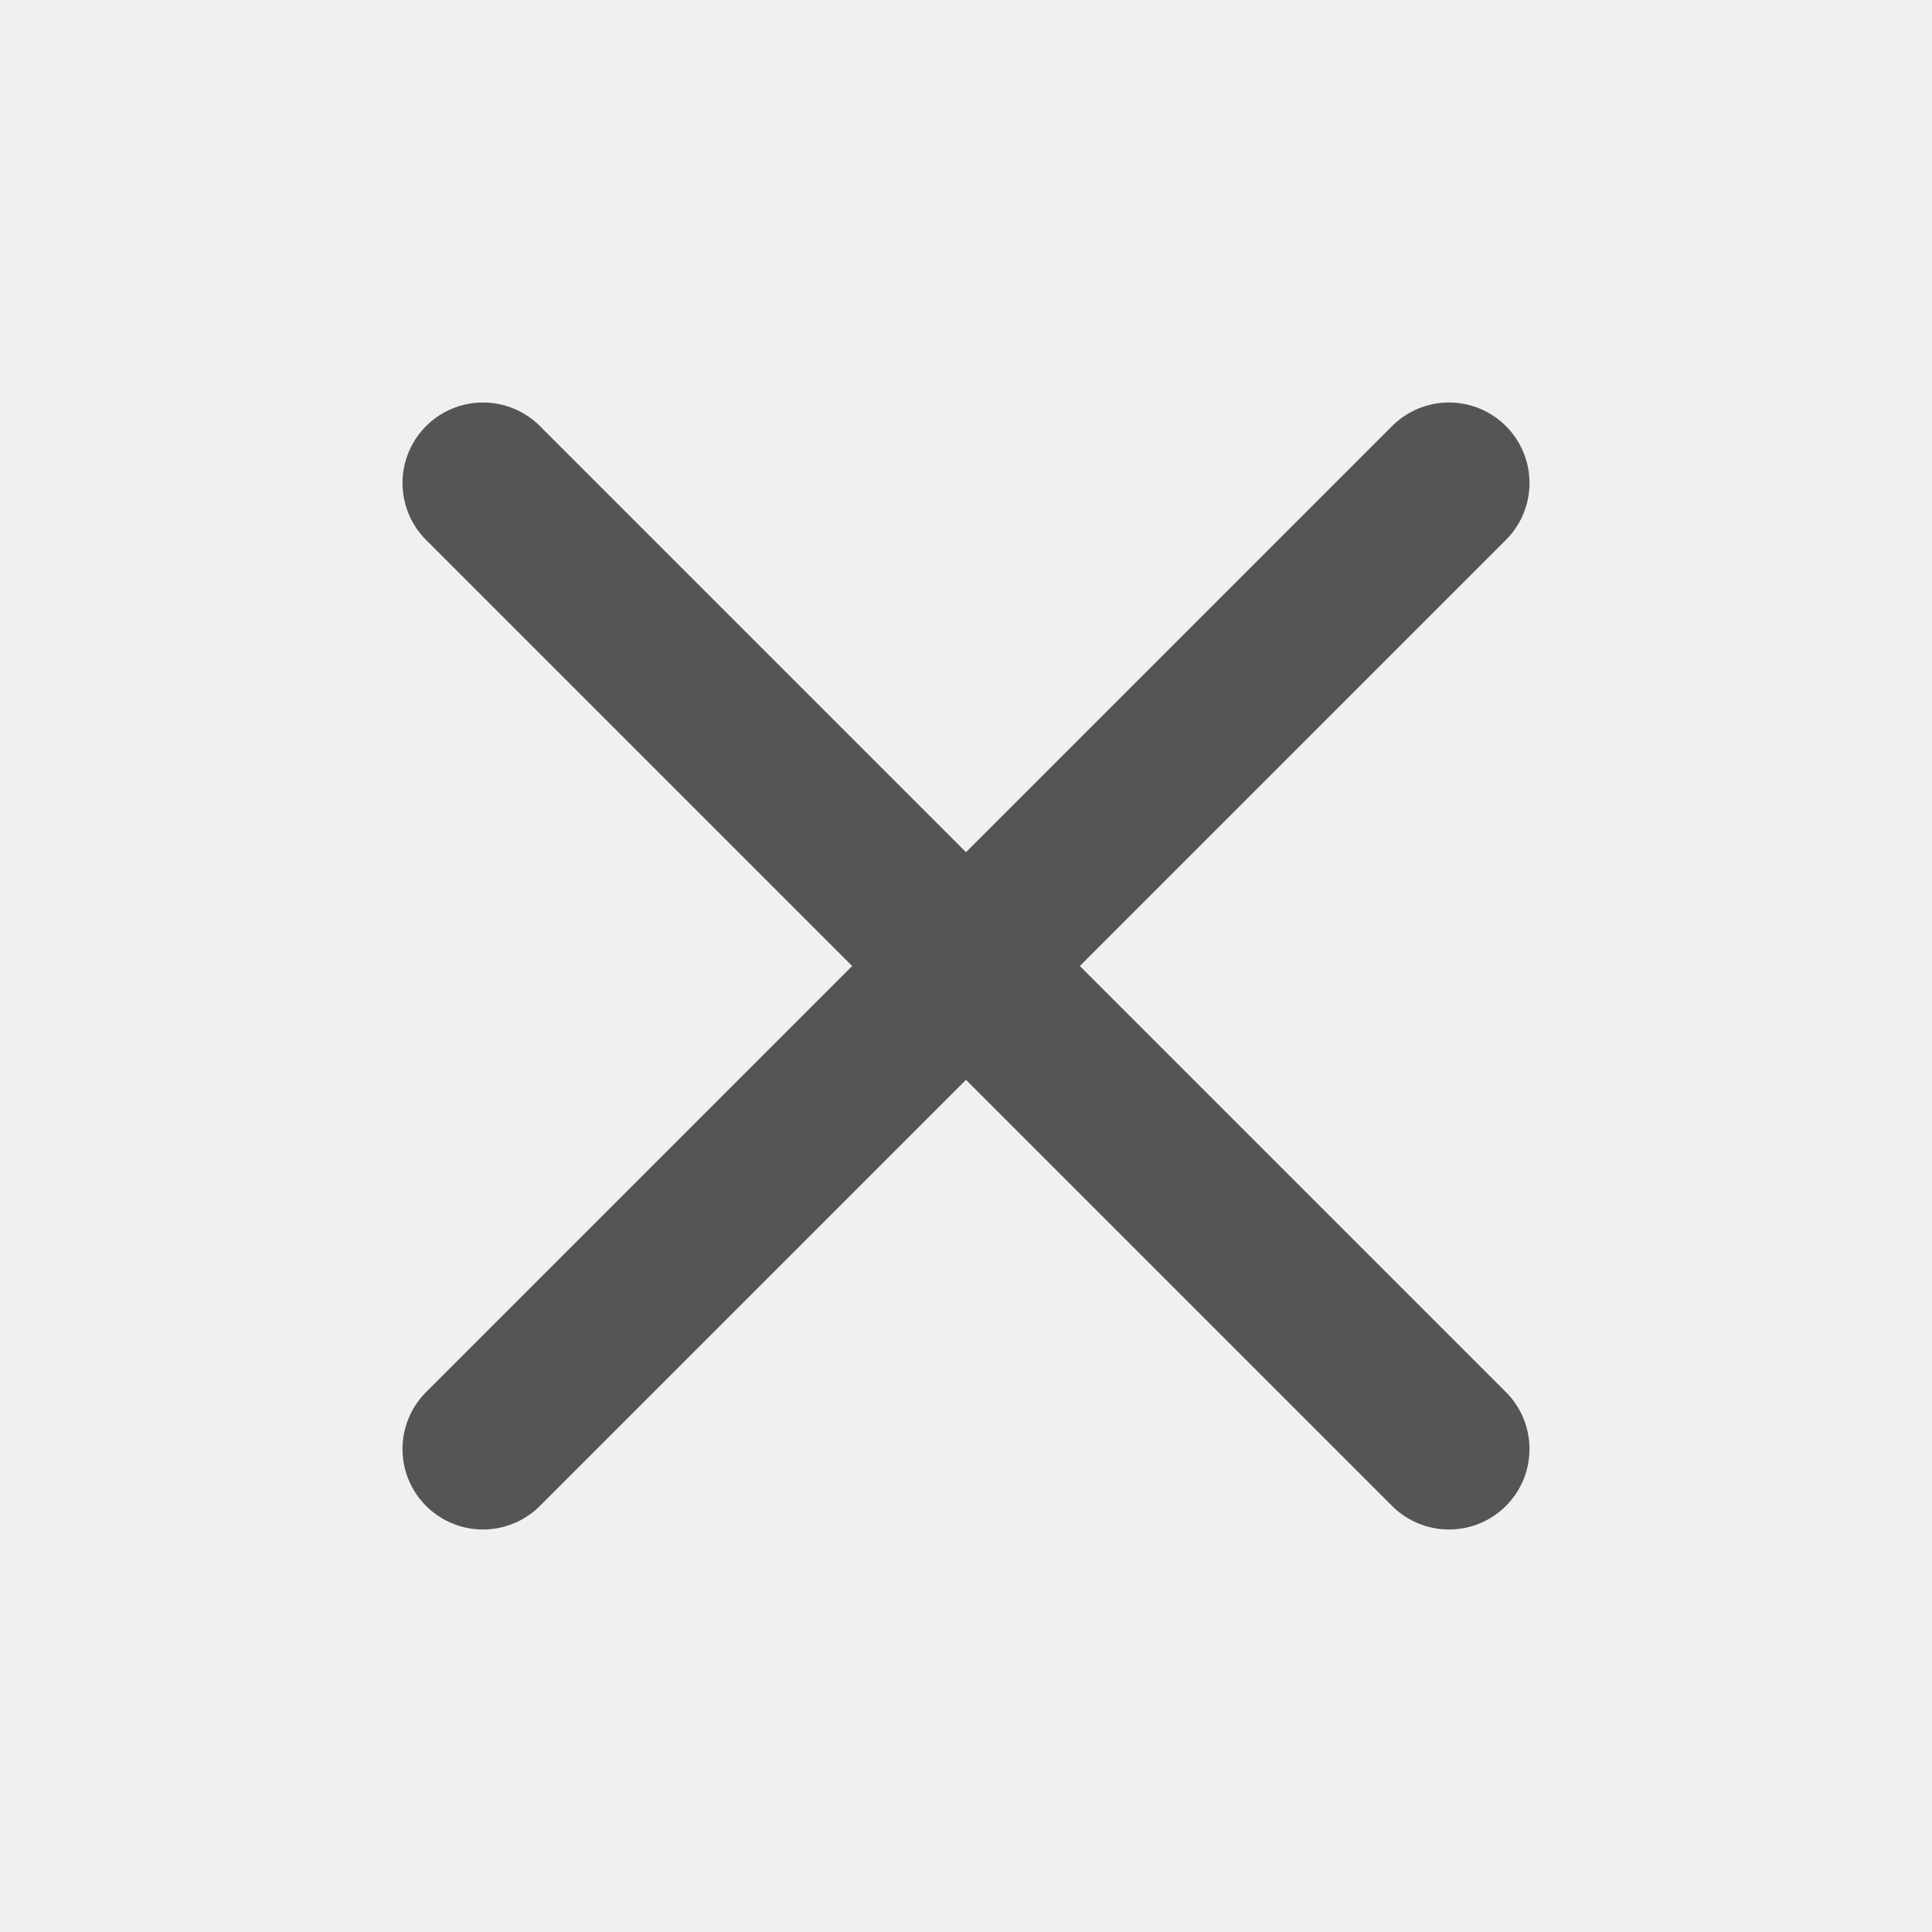
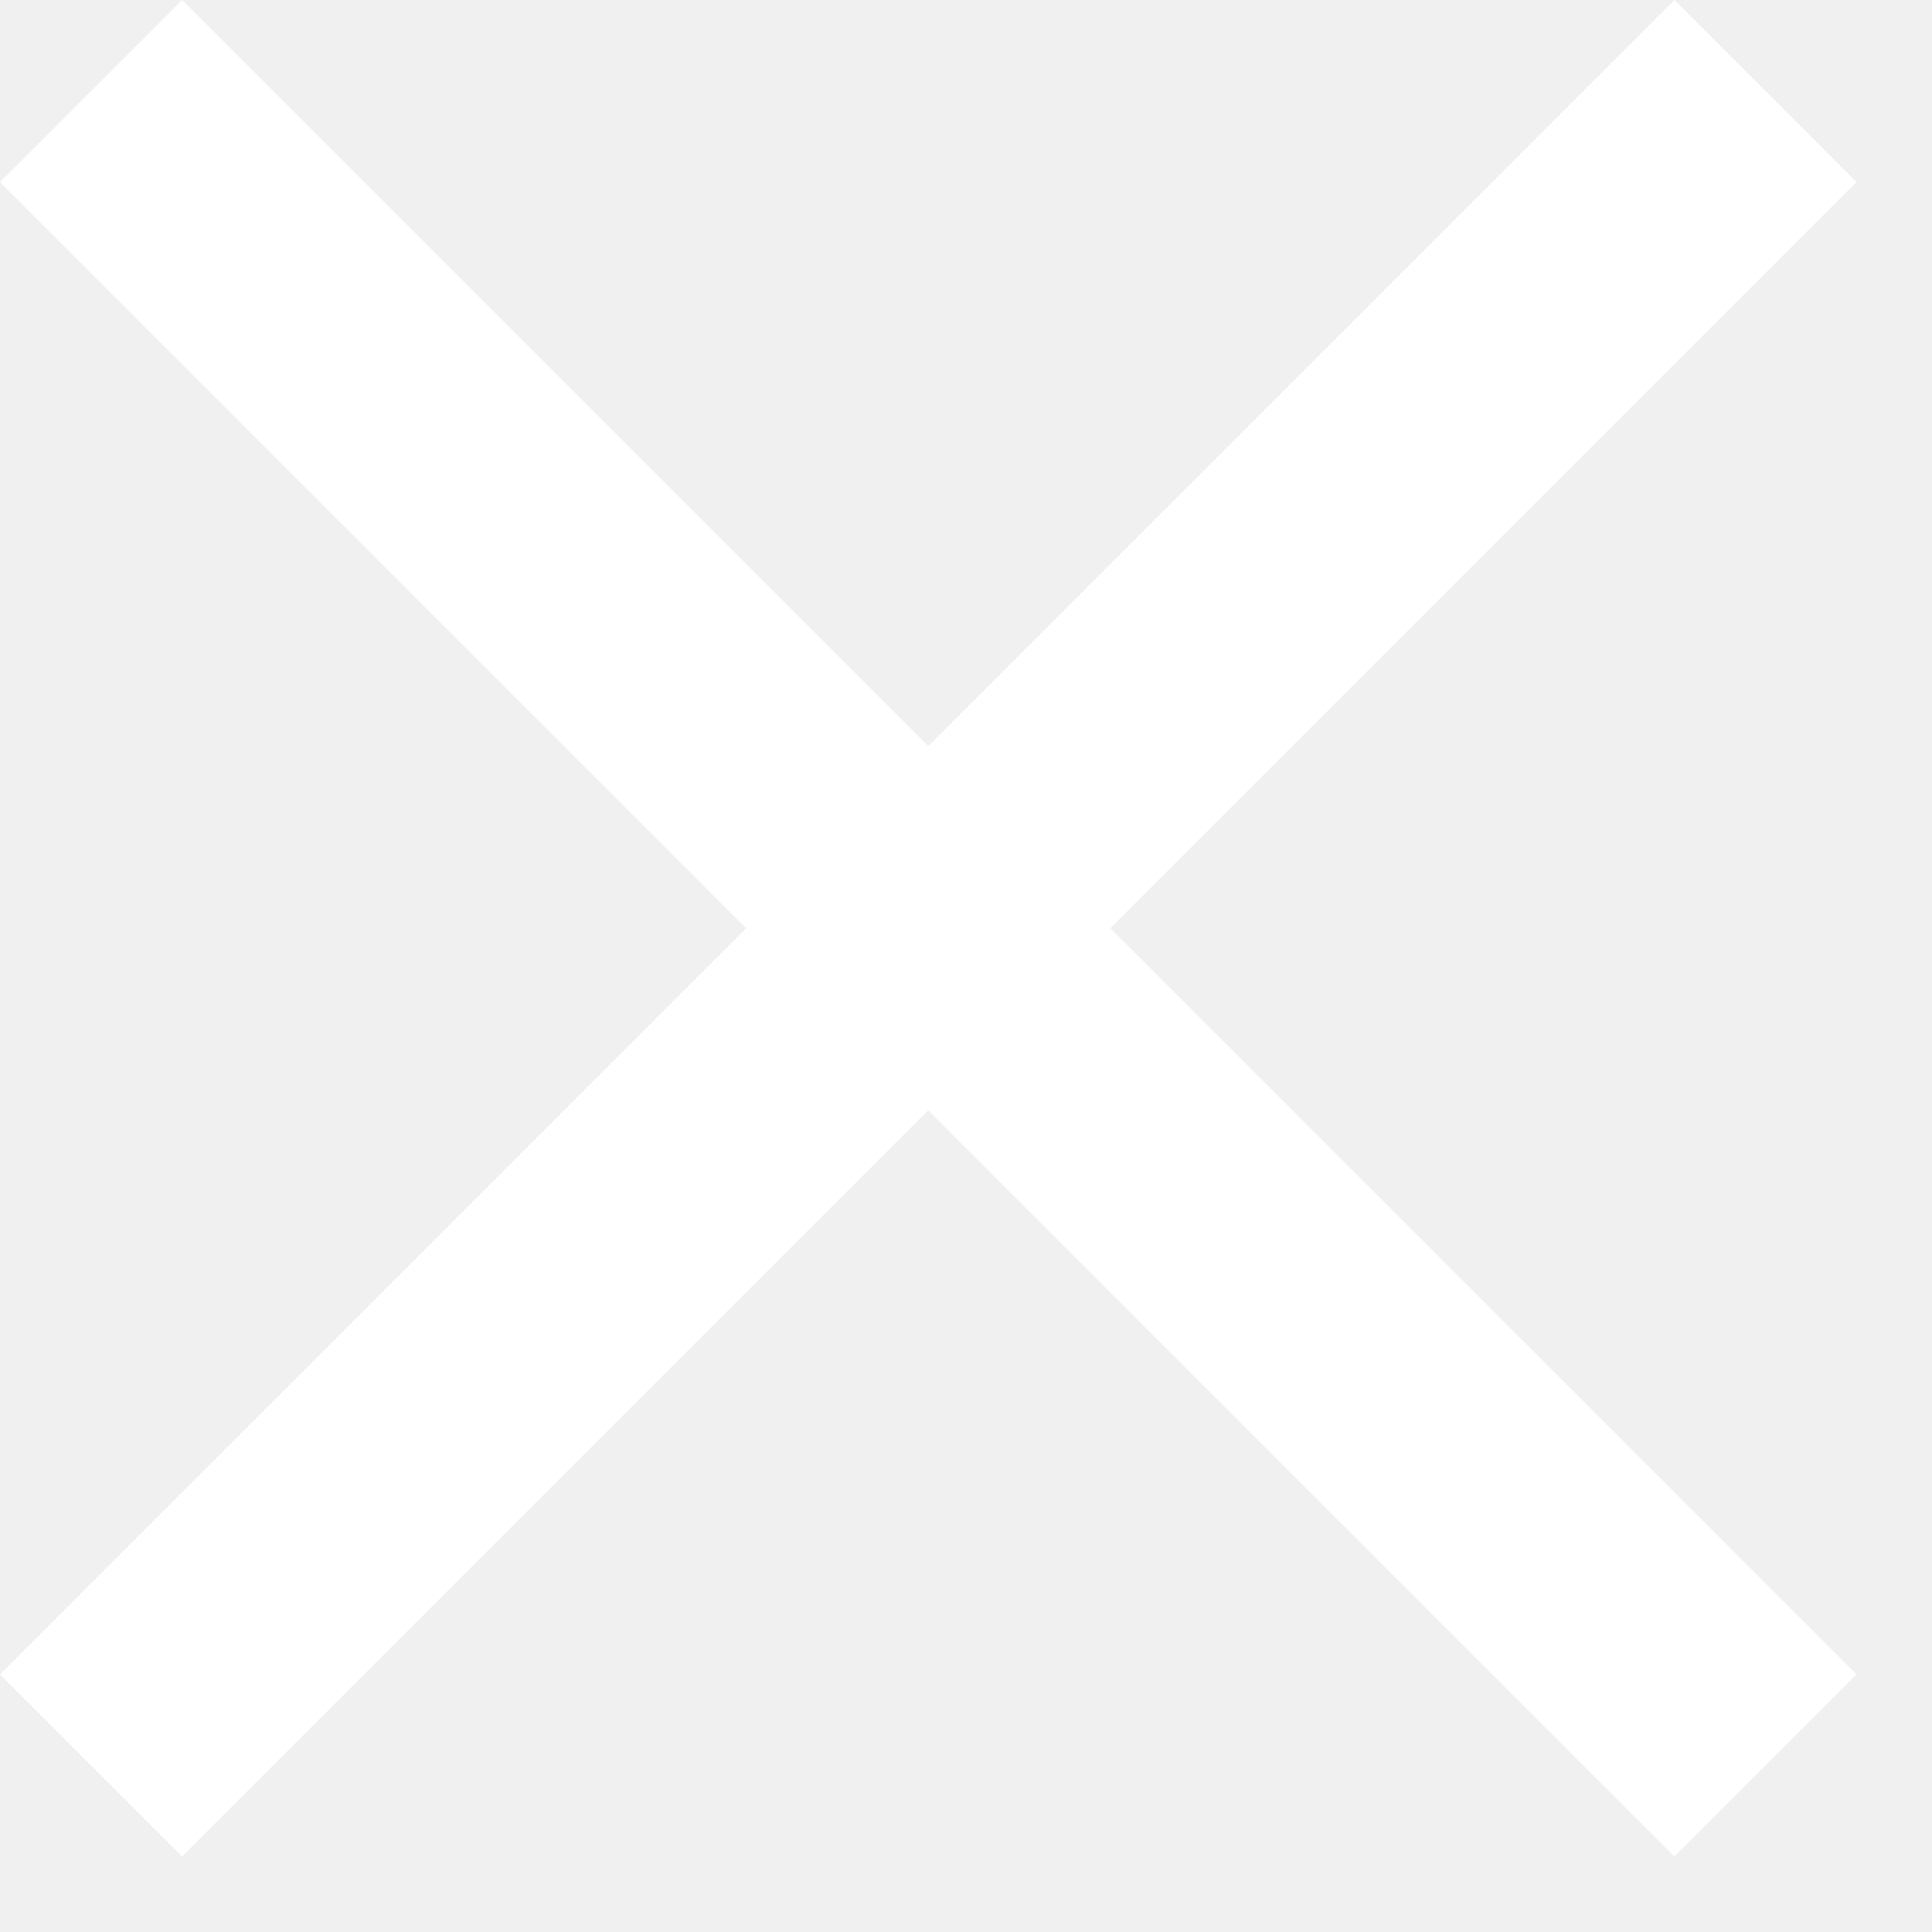
- <svg xmlns="http://www.w3.org/2000/svg" width="24" height="24" viewBox="0 0 24 24">
-   <path d="M18 6L6 18M6 6l12 12" stroke="#555555" stroke-width="2" stroke-linecap="round" stroke-linejoin="round" />
+ <svg xmlns="http://www.w3.org/2000/svg" width="15" height="15" viewBox="0 0 15 15" fill="none">
+   <path fill-rule="evenodd" clip-rule="evenodd" d="M8.621 7.207L14.414 1.414L13 0L7.207 5.793L1.414 1.3122e-06L3.09083e-08 1.414L5.793 7.207L0 13L1.414 14.414L7.207 8.621L13 14.414L14.414 13L8.621 7.207Z" fill="white" />
</svg>
